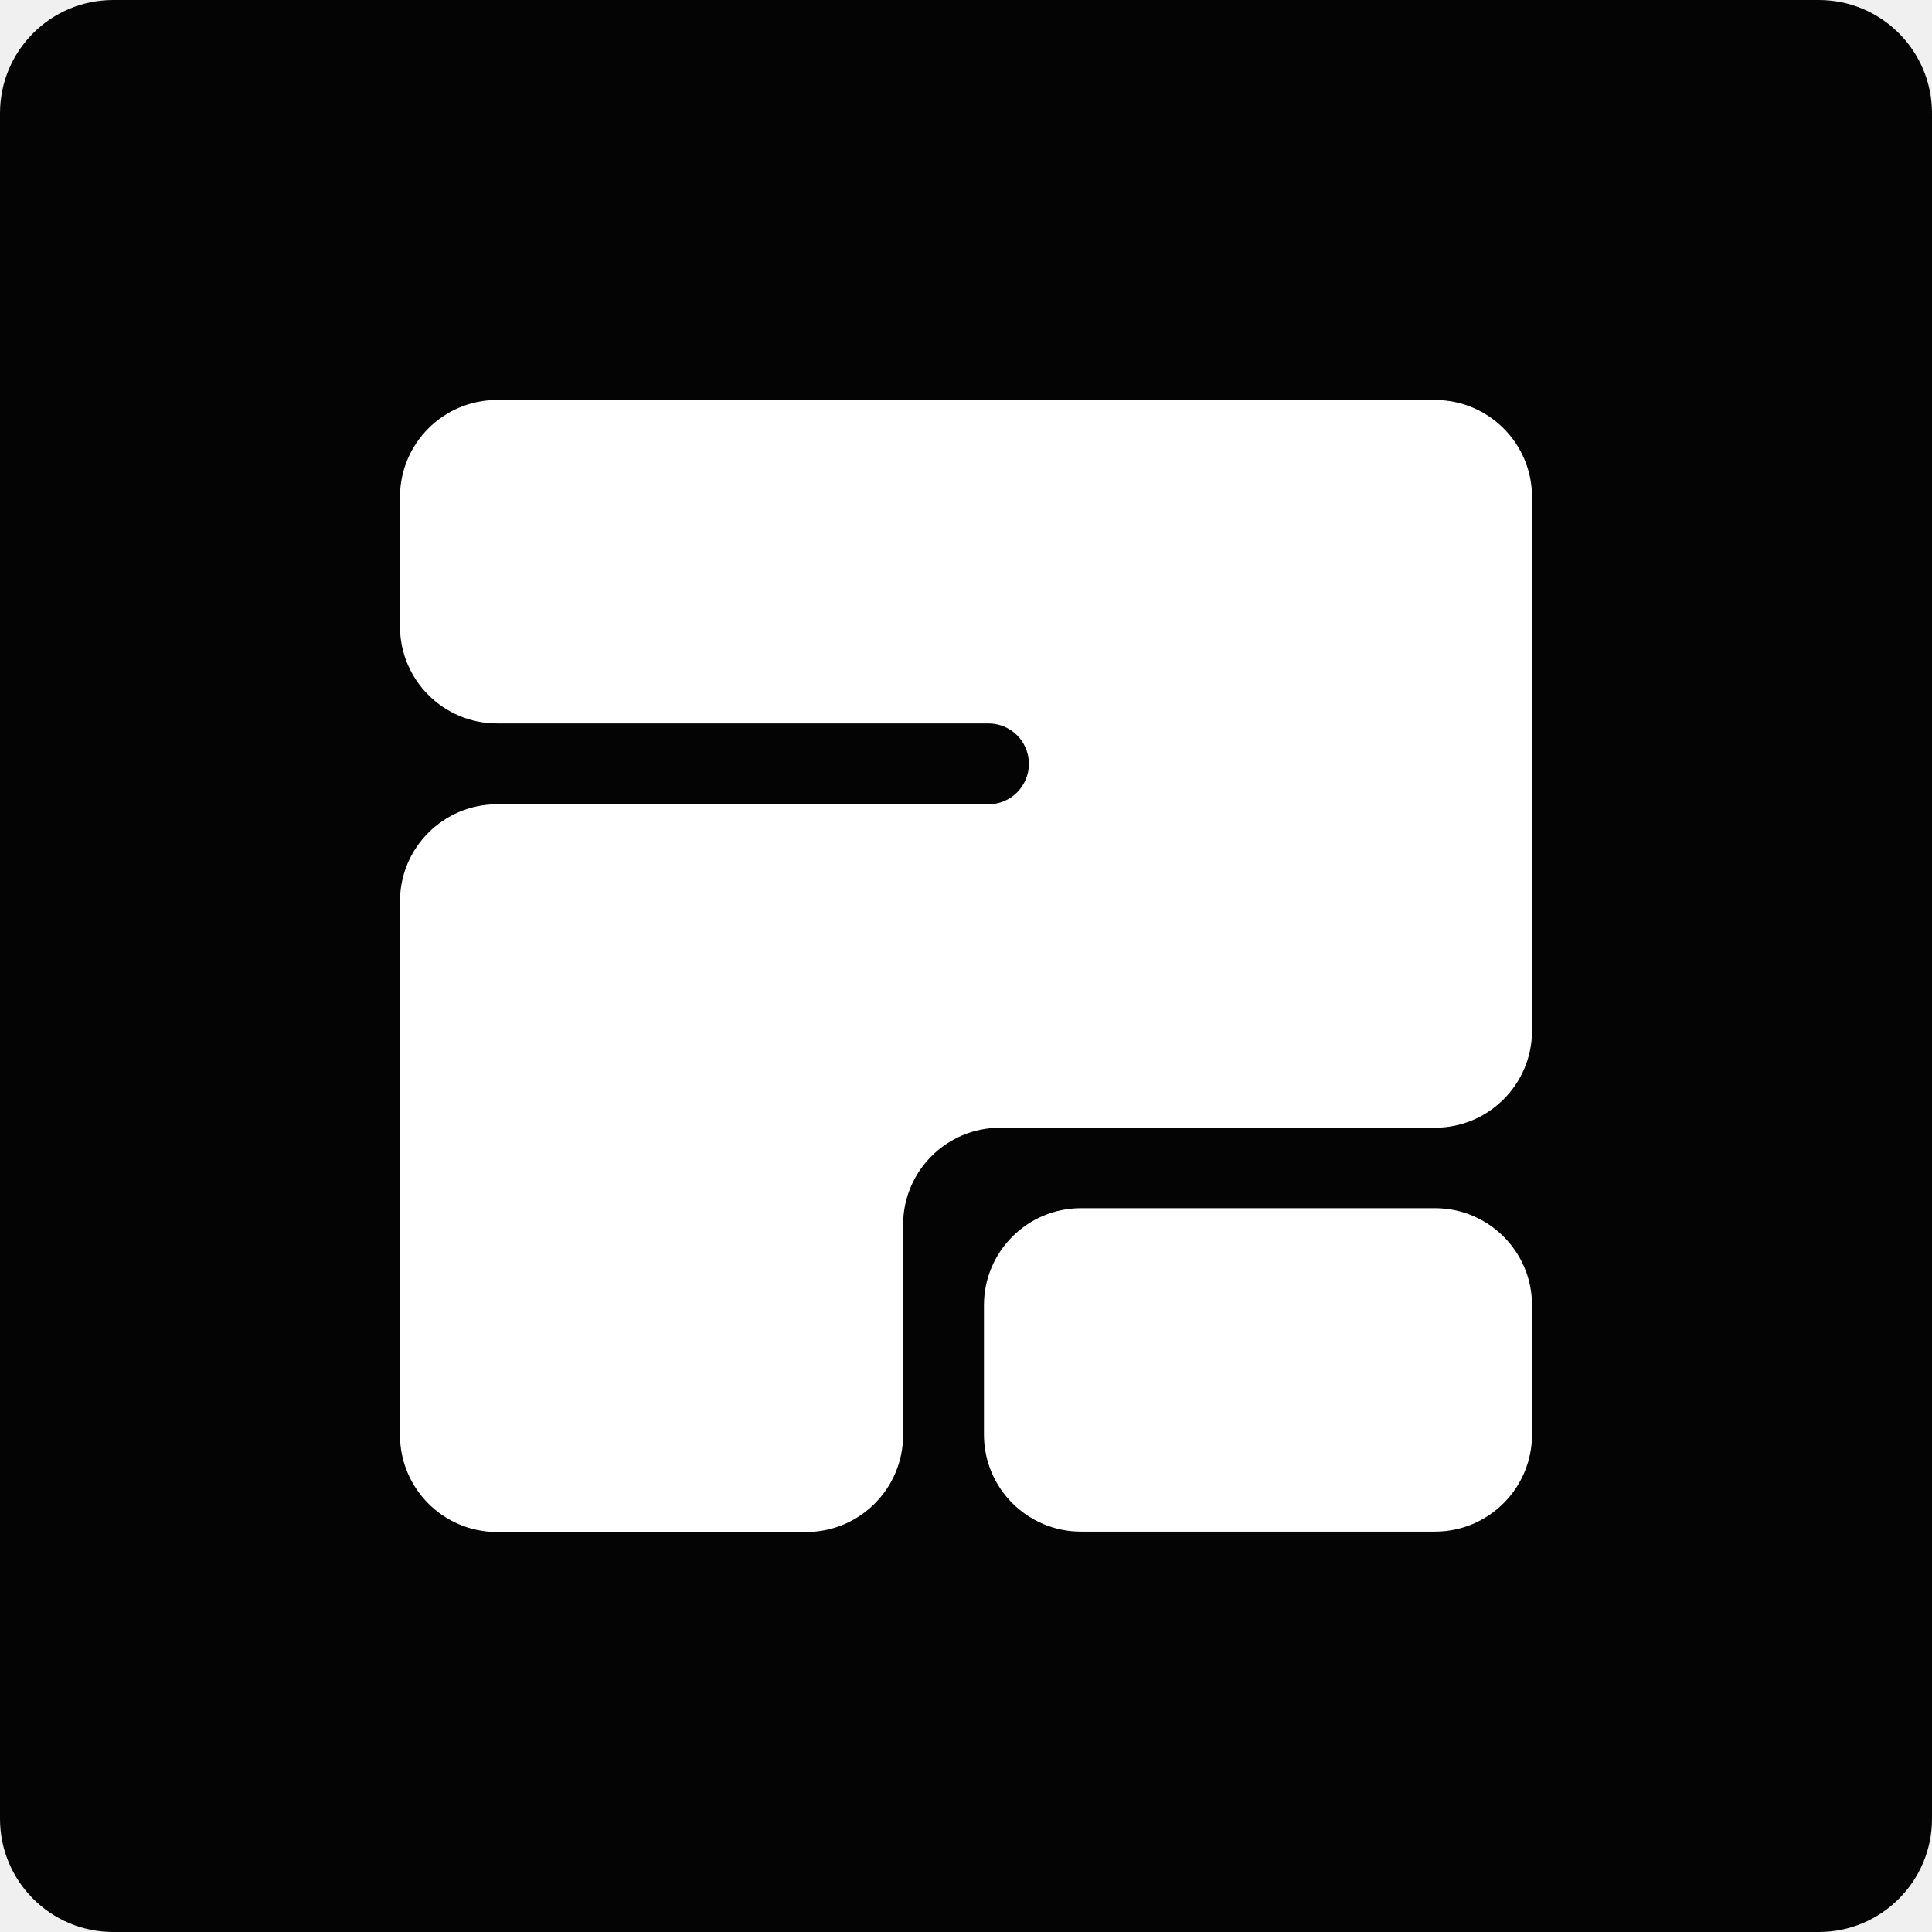
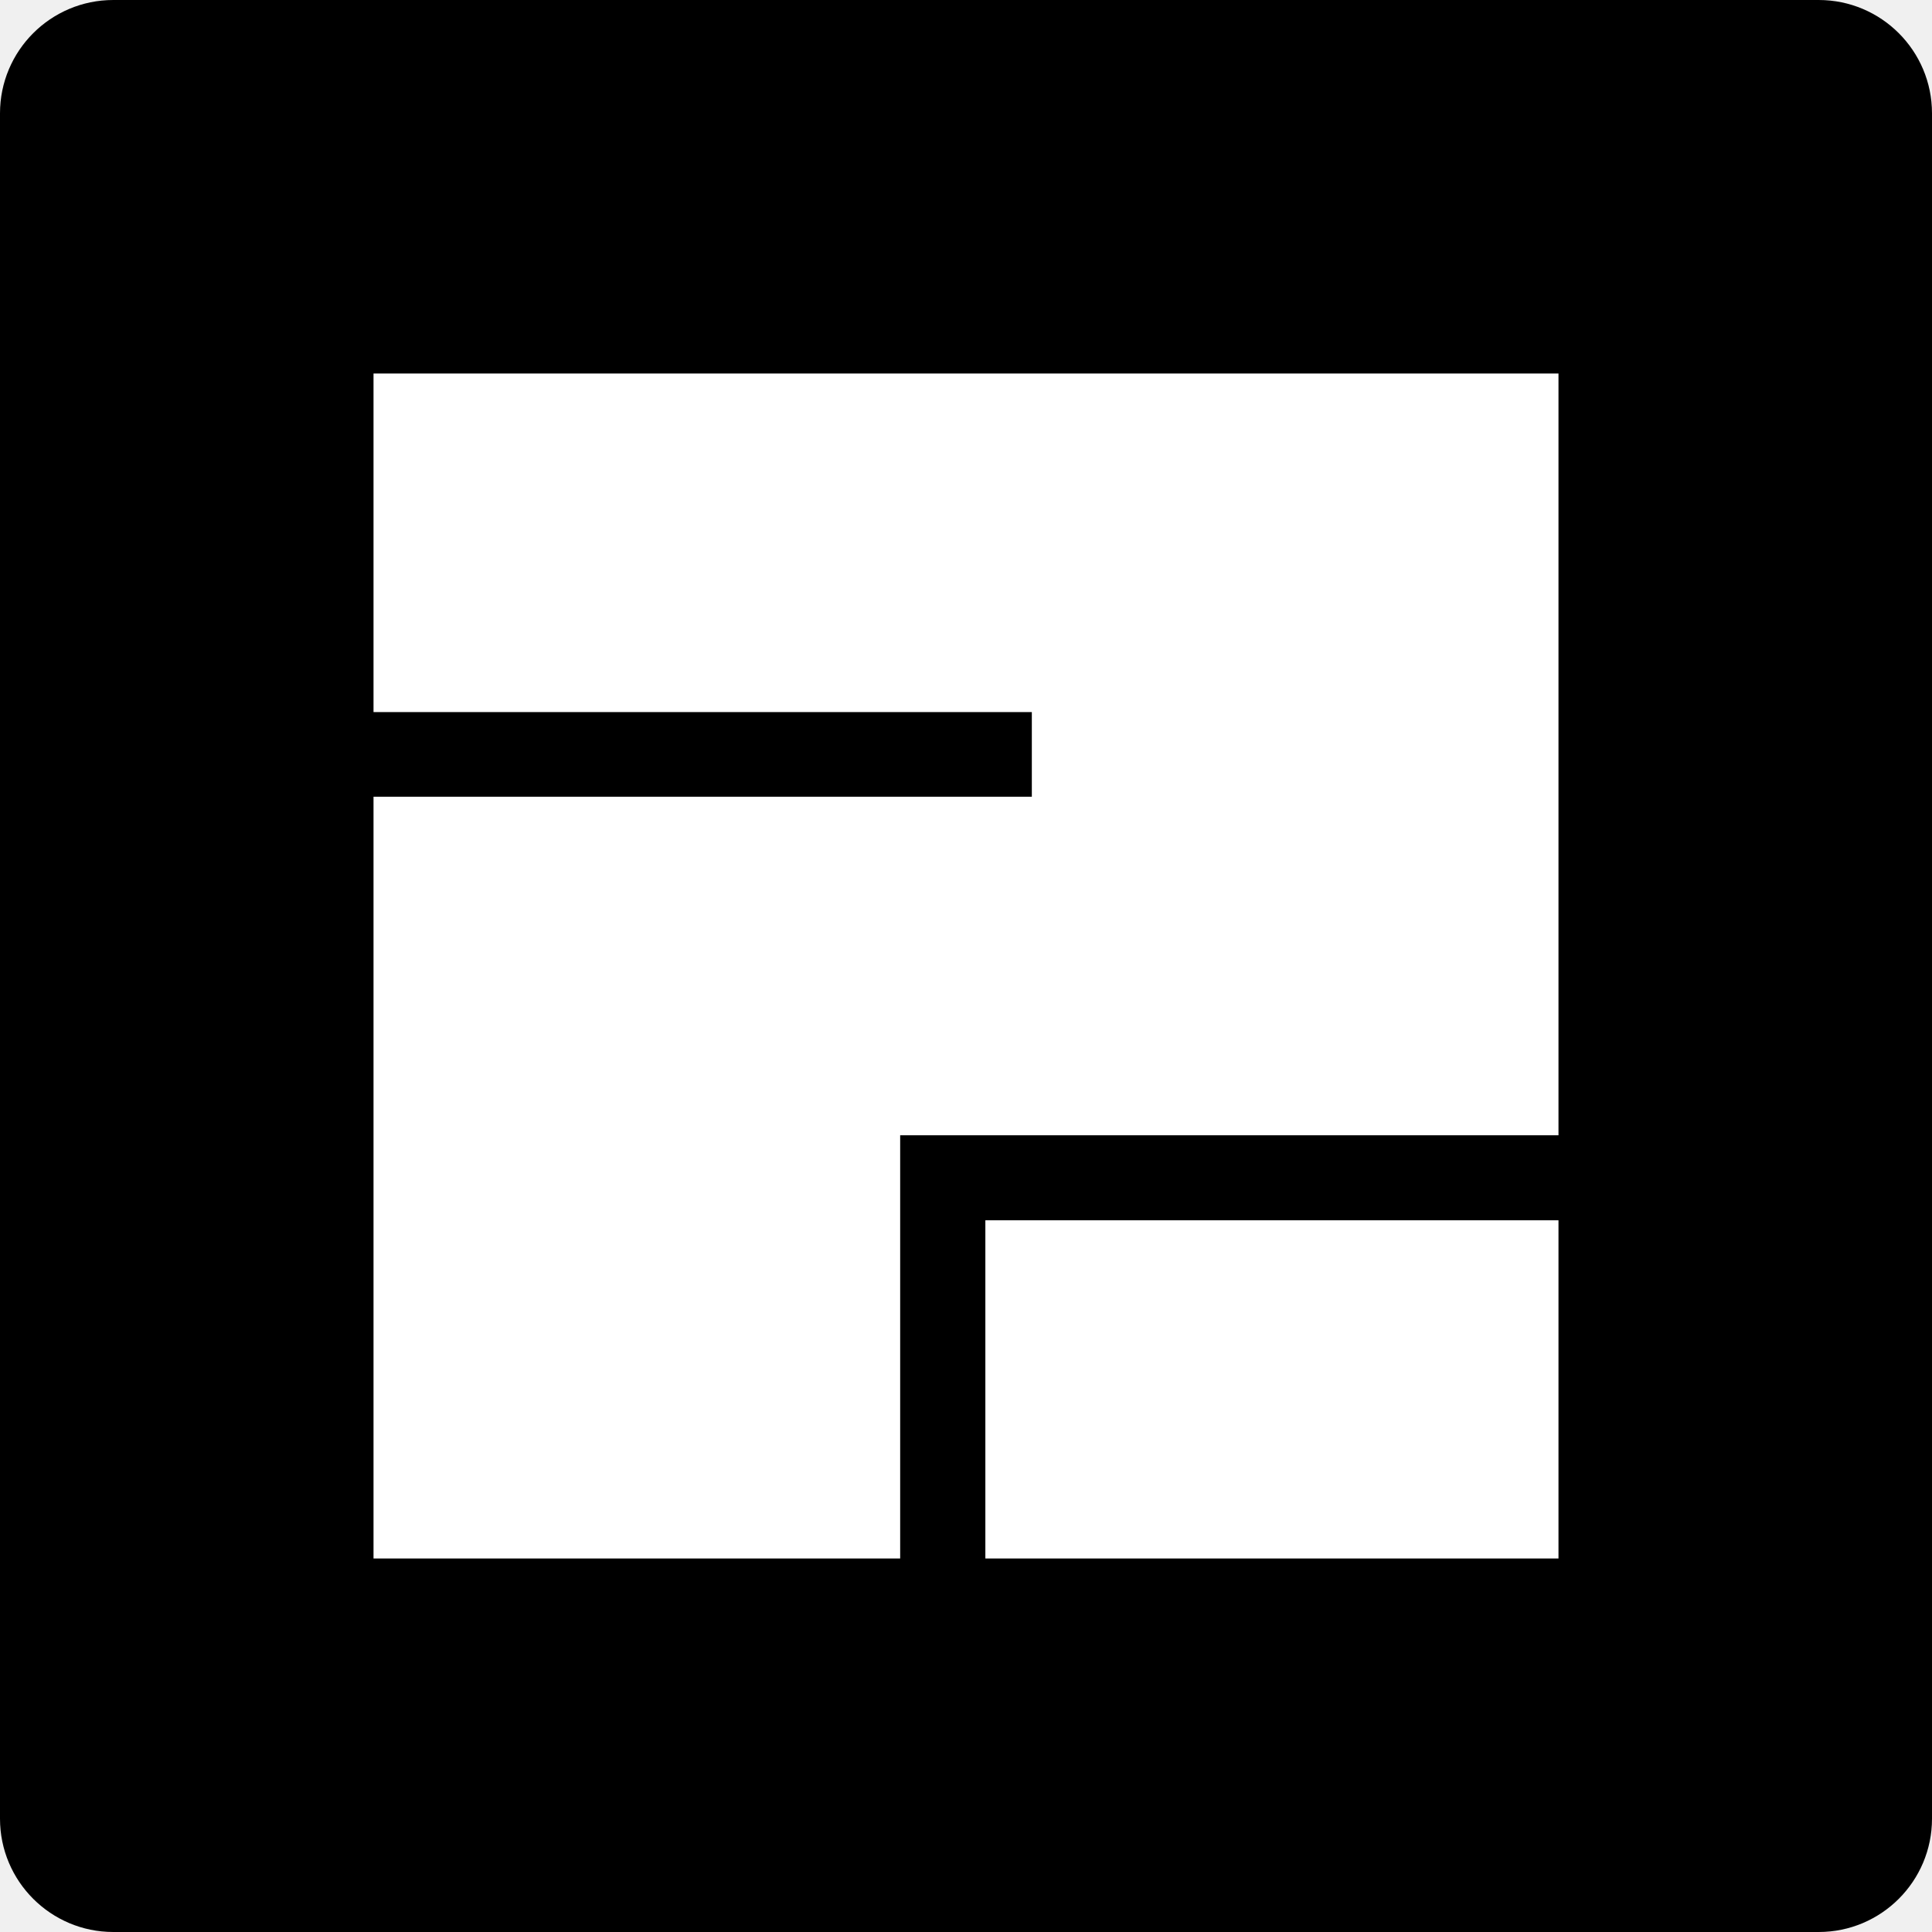
- <svg xmlns="http://www.w3.org/2000/svg" width="256" height="256" viewBox="0 0 256 256" fill="none">
-   <g clip-path="url(#clip0_1258_177)">
-     <path d="M256 0H0V256H256V0Z" fill="#040404" />
-     <path d="M256 0H0V256H256V0Z" />
-     <path d="M190.143 160.09H143.236C136.135 160.09 130.379 165.846 130.379 172.947V190.09C130.379 197.191 136.135 202.947 143.236 202.947H190.143C197.244 202.947 203 197.191 203 190.09V172.947C203 165.846 197.244 160.09 190.143 160.09Z" fill="white" />
-     <path d="M53 65.857C53 58.756 58.756 53 65.857 53H190.143C197.244 53 203 58.756 203 65.857V136.571C203 143.672 197.244 149.429 190.143 149.429H132.524C125.423 149.429 119.667 155.185 119.667 162.286V190.143C119.667 197.244 113.91 203 106.81 203H65.857C58.756 203 53 197.244 53 190.143V119.429C53 112.328 58.756 106.571 65.857 106.571H130.976C133.935 106.571 136.333 104.173 136.333 101.214C136.333 98.255 133.935 95.857 130.976 95.857H65.857C58.756 95.857 53 90.101 53 83V65.857Z" fill="white" />
-   </g>
-   <defs>
-     <linearGradient id="paint0_linear_1258_177" x1="256" y1="0" x2="0" y2="256" gradientUnits="userSpaceOnUse">
-       <stop stop-color="#3150EE" stop-opacity="0.7" />
-       <stop offset="1" stop-color="#3150EE" />
-     </linearGradient>
-     <clipPath id="clip0_1258_177">
-       <rect width="256" height="256" rx="15" fill="white" />
-     </clipPath>
-   </defs>
+ <svg xmlns="http://www.w3.org/2000/svg" width="256" height="256" viewBox="0 0 750 750" fill="none">
+   <rect width="750" height="750" rx="44" fill="black" />
+   <rect x="382.516" y="473.715" width="222.484" height="131.285" fill="white" />
+   <path d="M145 145L605 145V440.714H349.444V605H145V309.286H400.556V276.429H145V145Z" fill="white" />
</svg>
